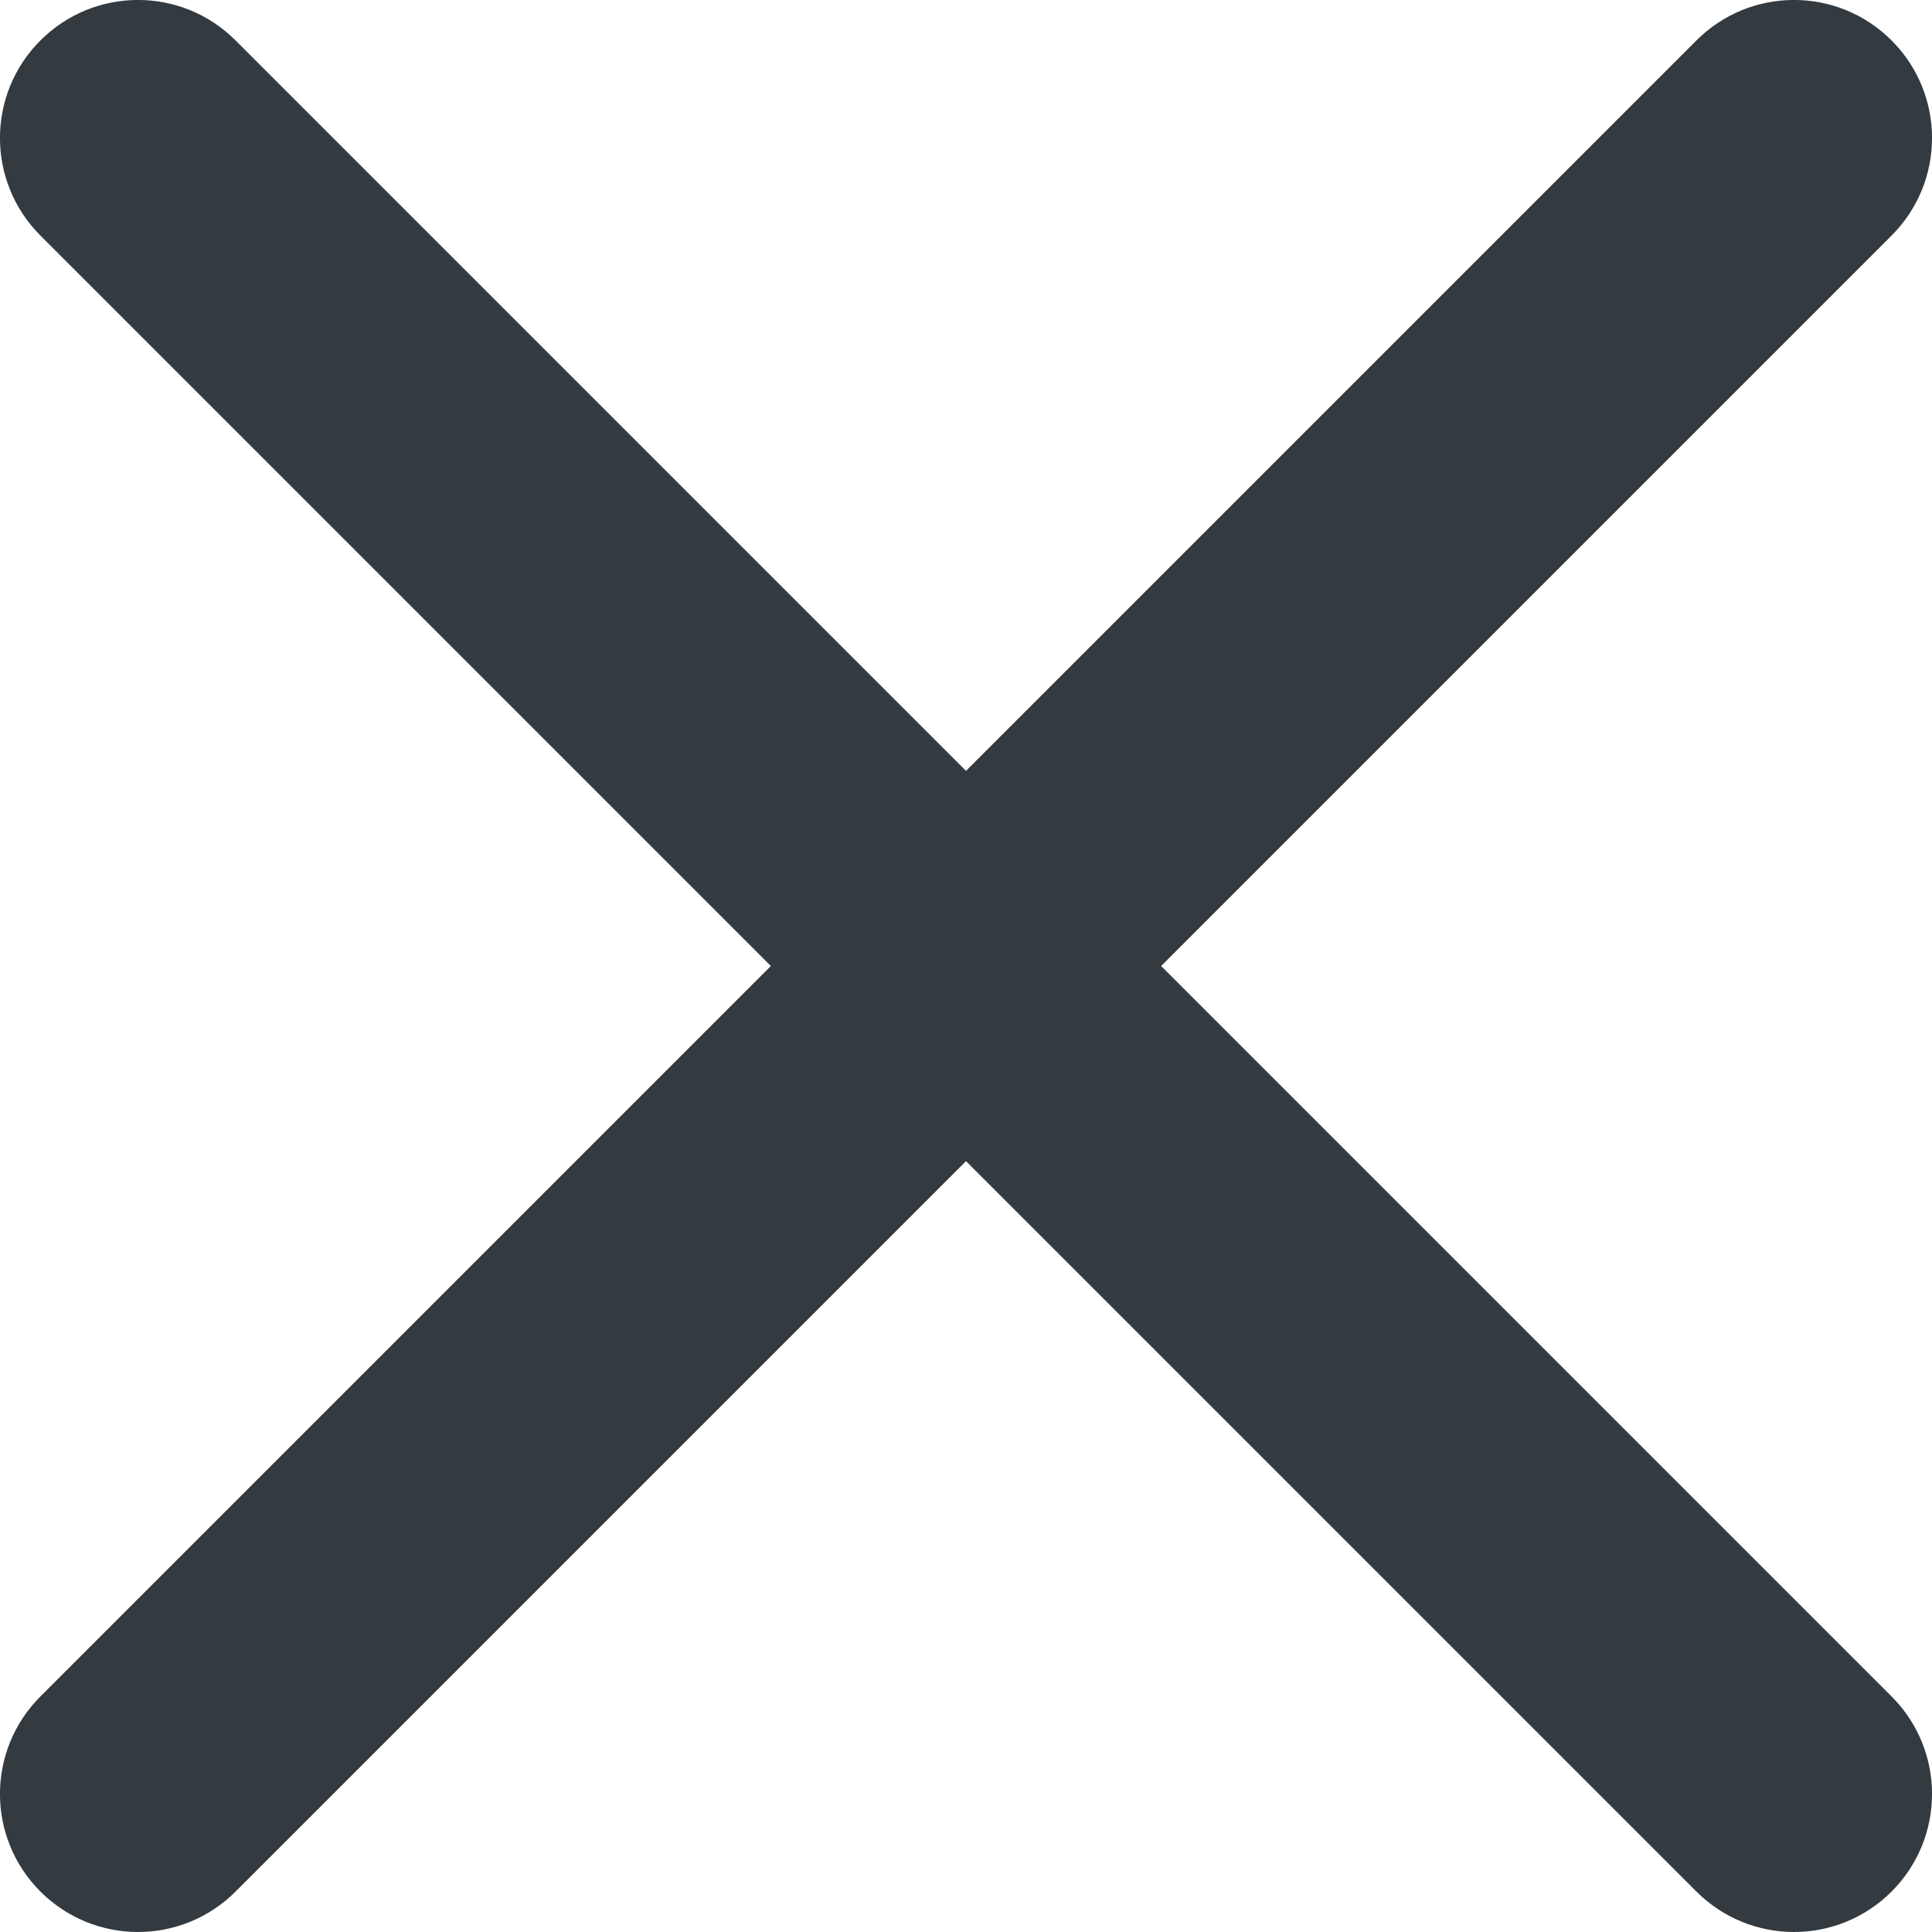
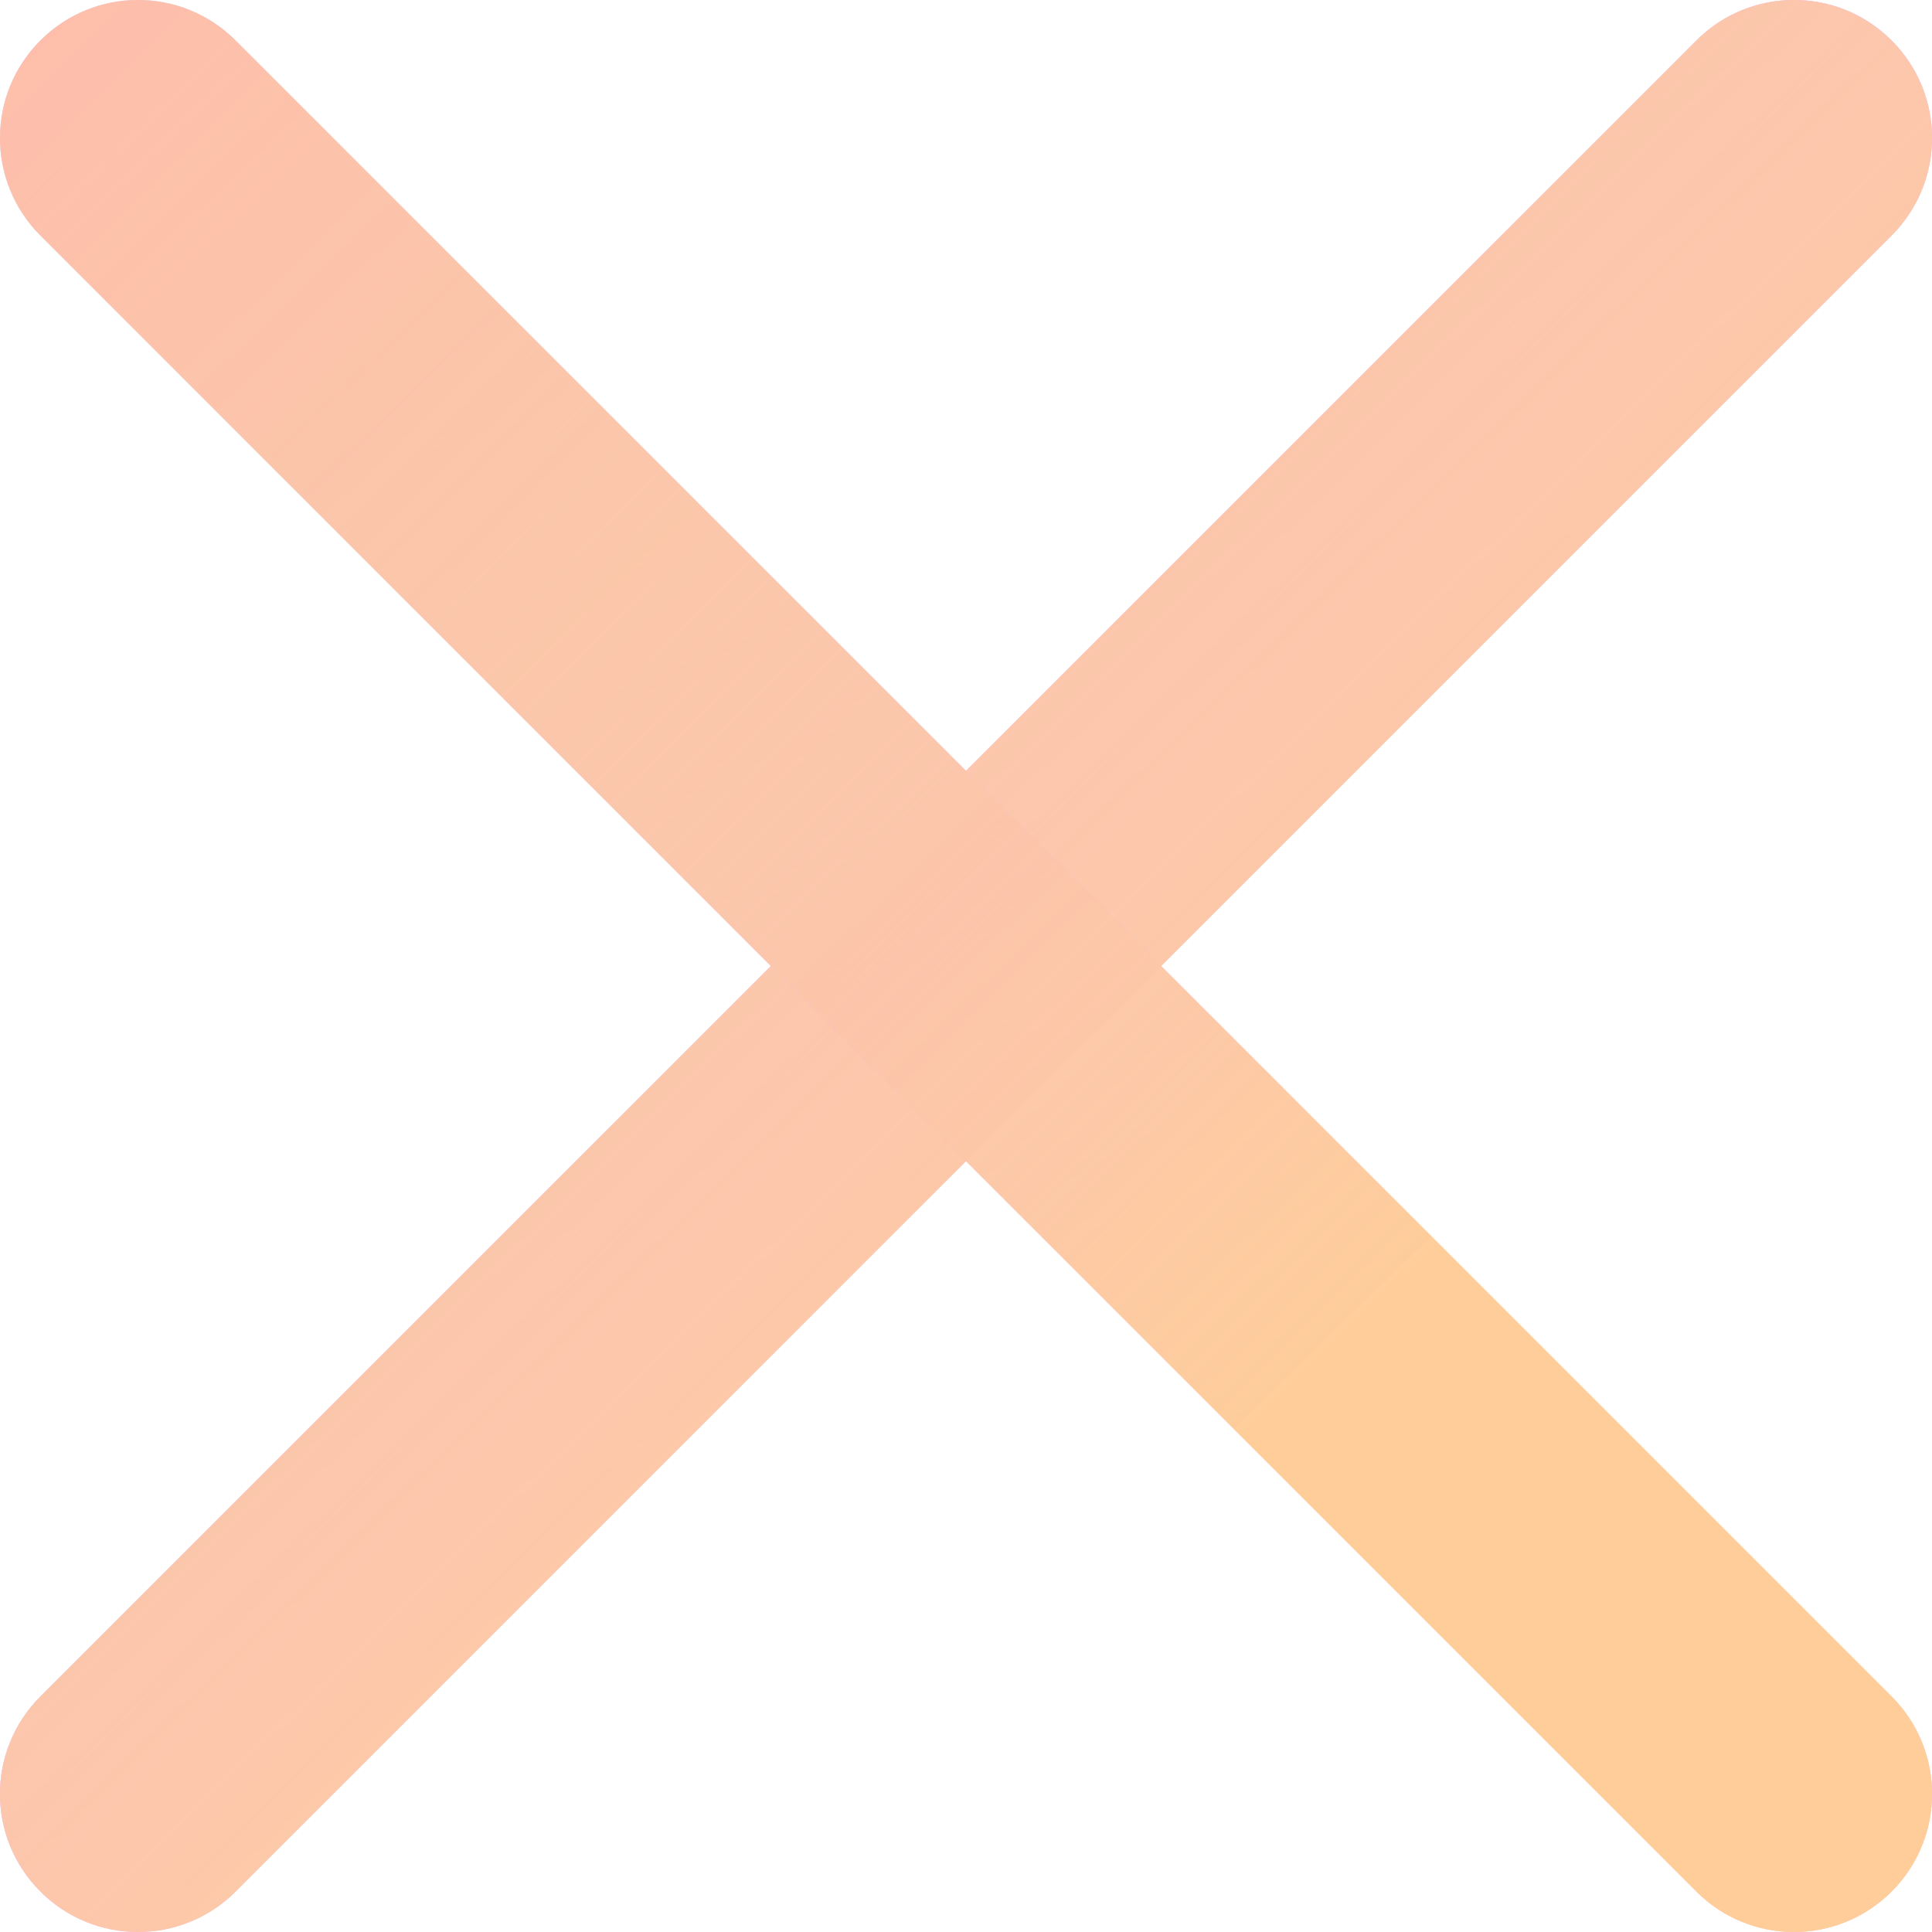
<svg xmlns="http://www.w3.org/2000/svg" width="14" height="14" viewBox="0 0 14 14" fill="none">
-   <path d="M1 14C0.744 14 0.488 13.902 0.293 13.707C-0.098 13.316 -0.098 12.684 0.293 12.293L12.293 0.293C12.684 -0.098 13.316 -0.098 13.707 0.293C14.098 0.684 14.098 1.316 13.707 1.707L1.707 13.707C1.512 13.902 1.256 14 1 14Z" fill="#333B41" />
-   <path d="M13 14C12.744 14 12.488 13.902 12.293 13.707L0.293 1.707C-0.098 1.316 -0.098 0.684 0.293 0.293C0.684 -0.098 1.316 -0.098 1.707 0.293L13.707 12.293C14.098 12.684 14.098 13.316 13.707 13.707C13.512 13.902 13.256 14 13 14Z" fill="#333B41" />
+   <path d="M1 14C0.744 14 0.488 13.902 0.293 13.707C-0.098 13.316 -0.098 12.684 0.293 12.293L12.293 0.293C12.684 -0.098 13.316 -0.098 13.707 0.293C14.098 0.684 14.098 1.316 13.707 1.707L1.707 13.707C1.512 13.902 1.256 14 1 14Z" fill="url(#paint0_linear_166_1069)" />
+   <path d="M1 14C0.744 14 0.488 13.902 0.293 13.707C-0.098 13.316 -0.098 12.684 0.293 12.293L12.293 0.293C12.684 -0.098 13.316 -0.098 13.707 0.293C14.098 0.684 14.098 1.316 13.707 1.707L1.707 13.707C1.512 13.902 1.256 14 1 14Z" fill="url(#paint1_linear_166_1069)" />
+   <path d="M1 14C0.744 14 0.488 13.902 0.293 13.707C-0.098 13.316 -0.098 12.684 0.293 12.293L12.293 0.293C12.684 -0.098 13.316 -0.098 13.707 0.293C14.098 0.684 14.098 1.316 13.707 1.707L1.707 13.707C1.512 13.902 1.256 14 1 14Z" fill="url(#paint2_linear_166_1069)" />
+   <path d="M13 14C12.744 14 12.488 13.902 12.293 13.707L0.293 1.707C-0.098 1.316 -0.098 0.684 0.293 0.293C0.684 -0.098 1.316 -0.098 1.707 0.293L13.707 12.293C14.098 12.684 14.098 13.316 13.707 13.707C13.512 13.902 13.256 14 13 14Z" fill="url(#paint3_linear_166_1069)" />
+   <path d="M13 14C12.744 14 12.488 13.902 12.293 13.707L0.293 1.707C-0.098 1.316 -0.098 0.684 0.293 0.293C0.684 -0.098 1.316 -0.098 1.707 0.293L13.707 12.293C14.098 12.684 14.098 13.316 13.707 13.707C13.512 13.902 13.256 14 13 14Z" fill="url(#paint4_linear_166_1069)" />
+   <path d="M13 14C12.744 14 12.488 13.902 12.293 13.707L0.293 1.707C-0.098 1.316 -0.098 0.684 0.293 0.293C0.684 -0.098 1.316 -0.098 1.707 0.293L13.707 12.293C14.098 12.684 14.098 13.316 13.707 13.707C13.512 13.902 13.256 14 13 14Z" fill="url(#paint5_linear_166_1069)" />
+   <defs>
+     <linearGradient id="paint0_linear_166_1069" x1="6.457" y1="15.35" x2="-11.364" y2="-2.943" gradientUnits="userSpaceOnUse">
+       <stop offset="0.065" stop-color="#FEBDAB" stop-opacity="0.74" />
+       <stop offset="0.225" stop-color="#F3A9F8" stop-opacity="0.66" />
+       <stop offset="0.456" stop-color="#E0D8F0" />
+       <stop offset="0.823" stop-color="#EAF7FE" />
+       <stop offset="0.991" stop-color="#EAF7FE" />
+     </linearGradient>
+     <linearGradient id="paint1_linear_166_1069" x1="6.457" y1="15.35" x2="-11.364" y2="-2.943" gradientUnits="userSpaceOnUse">
+       <stop offset="0.065" stop-color="#FEBDAB" stop-opacity="0.74" />
+       <stop offset="0.225" stop-color="#F3A9F8" stop-opacity="0.66" />
+       <stop offset="0.456" stop-color="#E0D8F0" />
+       <stop offset="0.823" stop-color="#EAF7FE" />
+       <stop offset="0.991" stop-color="#EAF7FE" />
+     </linearGradient>
+     <linearGradient id="paint2_linear_166_1069" x1="6.457" y1="15.35" x2="-11.364" y2="-2.943" gradientUnits="userSpaceOnUse">
+       <stop offset="0.065" stop-color="#FED290" stop-opacity="0.7" />
+       <stop offset="0.614" stop-color="#FEBDAB" />
+       <stop offset="0.656" stop-color="#FED290" stop-opacity="0.7" />
+     </linearGradient>
+     <linearGradient id="paint3_linear_166_1069" x1="6.457" y1="15.35" x2="-11.364" y2="-2.943" gradientUnits="userSpaceOnUse">
+       <stop offset="0.065" stop-color="#FEBDAB" stop-opacity="0.74" />
+       <stop offset="0.225" stop-color="#F3A9F8" stop-opacity="0.66" />
+       <stop offset="0.456" stop-color="#E0D8F0" />
+       <stop offset="0.823" stop-color="#EAF7FE" />
+       <stop offset="0.991" stop-color="#EAF7FE" />
+     </linearGradient>
+     <linearGradient id="paint4_linear_166_1069" x1="6.457" y1="15.35" x2="-11.364" y2="-2.943" gradientUnits="userSpaceOnUse">
+       <stop offset="0.065" stop-color="#FEBDAB" stop-opacity="0.74" />
+       <stop offset="0.225" stop-color="#F3A9F8" stop-opacity="0.66" />
+       <stop offset="0.456" stop-color="#E0D8F0" />
+       <stop offset="0.823" stop-color="#EAF7FE" />
+       <stop offset="0.991" stop-color="#EAF7FE" />
+     </linearGradient>
+     <linearGradient id="paint5_linear_166_1069" x1="6.457" y1="15.35" x2="-11.364" y2="-2.943" gradientUnits="userSpaceOnUse">
+       <stop offset="0.065" stop-color="#FED290" stop-opacity="0.7" />
+       <stop offset="0.614" stop-color="#FEBDAB" />
+       <stop offset="0.656" stop-color="#FED290" stop-opacity="0.7" />
+     </linearGradient>
+   </defs>
</svg>
